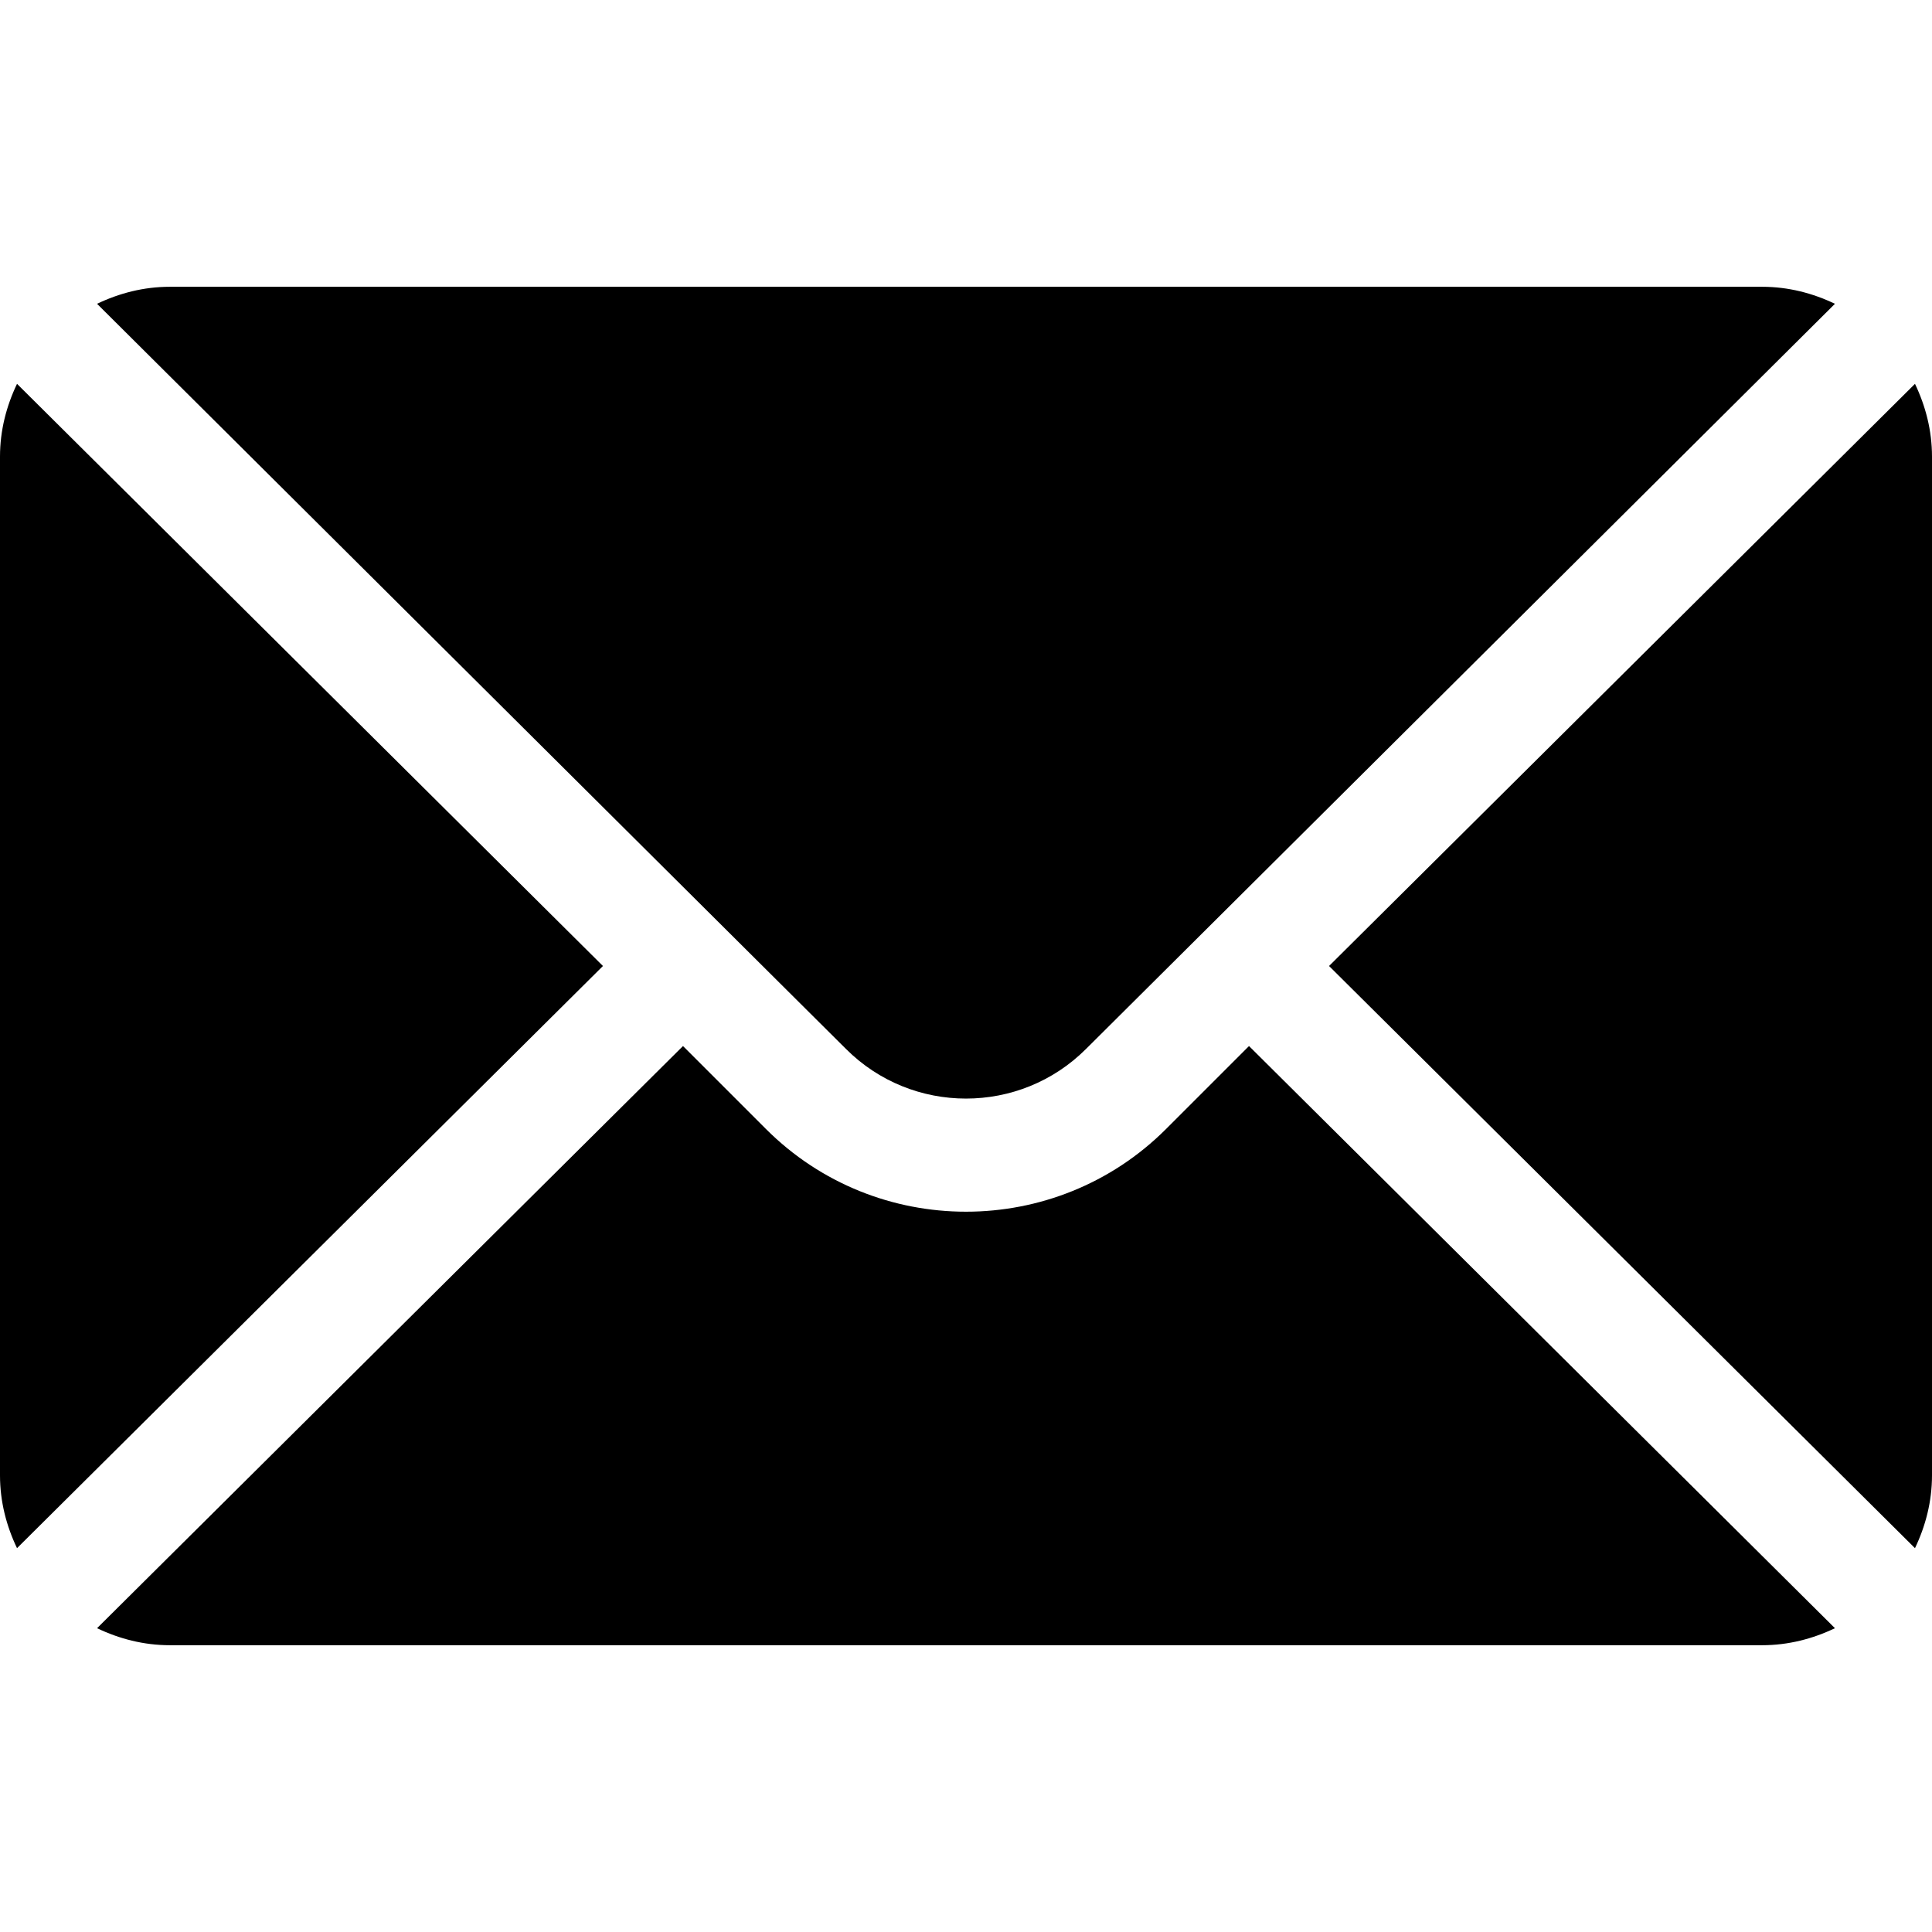
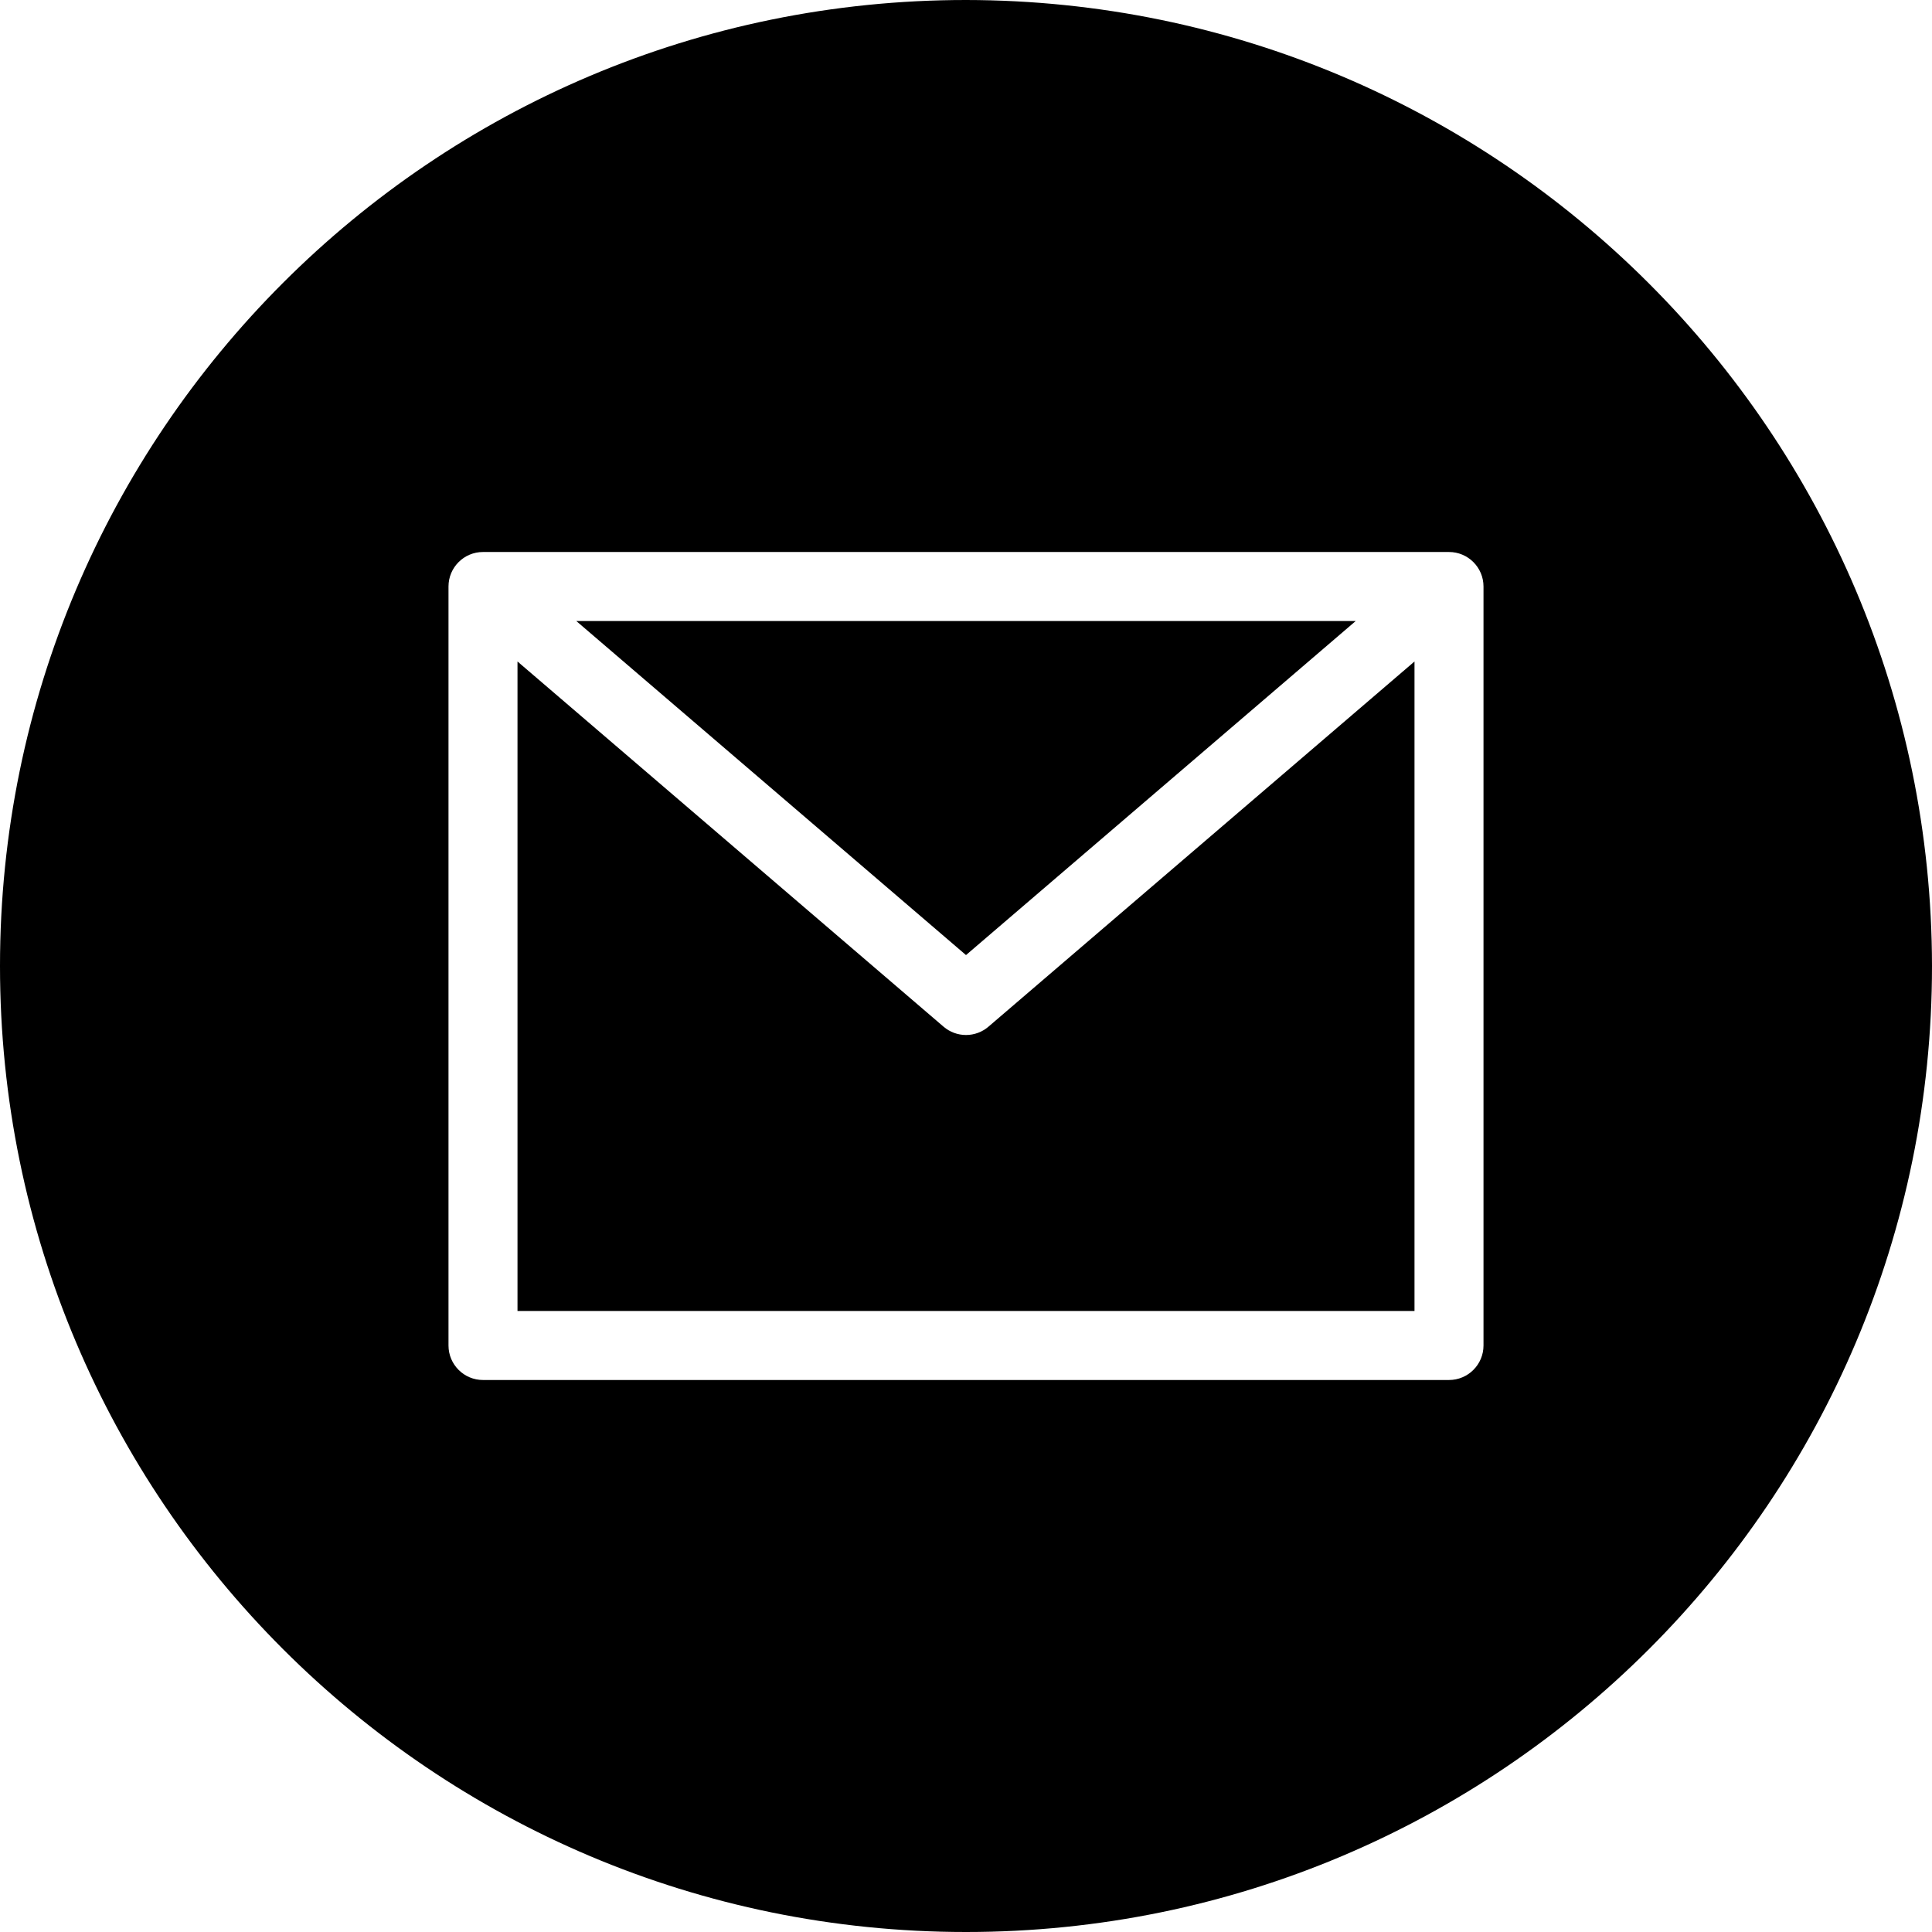
- <svg xmlns="http://www.w3.org/2000/svg" version="1.1" id="Capa_1" x="0px" y="0px" viewBox="0 0 512 512" style="enable-background:new 0 0 512 512;" xml:space="preserve">
-   <g>
-     <g>
-       <path d="M507.49,101.721L352.211,256L507.49,410.279c2.807-5.867,4.51-12.353,4.51-19.279V121    C512,114.073,510.297,107.588,507.49,101.721z" />
-     </g>
-   </g>
-   <g>
-     <g>
-       <path d="M467,76H45c-6.927,0-13.412,1.703-19.279,4.51l198.463,197.463c17.548,17.548,46.084,17.548,63.632,0L486.279,80.51    C480.412,77.703,473.927,76,467,76z" />
-     </g>
-   </g>
-   <g>
-     <g>
-       <path d="M4.51,101.721C1.703,107.588,0,114.073,0,121v270c0,6.927,1.703,13.413,4.51,19.279L159.789,256L4.51,101.721z" />
-     </g>
-   </g>
-   <g>
-     <g>
-       <path d="M331,277.211l-21.973,21.973c-29.239,29.239-76.816,29.239-106.055,0L181,277.211L25.721,431.49    C31.588,434.297,38.073,436,45,436h422c6.927,0,13.412-1.703,19.279-4.51L331,277.211z" />
-     </g>
-   </g>
-   <g>
- </g>
-   <g>
- </g>
-   <g>
- </g>
-   <g>
- </g>
-   <g>
- </g>
-   <g>
- </g>
-   <g>
- </g>
-   <g>
- </g>
-   <g>
- </g>
-   <g>
- </g>
-   <g>
- </g>
-   <g>
- </g>
-   <g>
- </g>
-   <g>
- </g>
-   <g>
- </g>
+ <svg xmlns="http://www.w3.org/2000/svg" height="448pt" viewBox="0 0 448 448" width="448pt">
+   <path d="m314.375 144h-180.75l90.375 77.465zm0 0" />
+   <path d="m224 240c-1.91 0-3.758-.684-5.207-1.93l-98.793-84.68v150.609h208v-150.609l-98.793 84.68c-1.449 1.246-3.297 1.93-5.207 1.93zm0 0" />
+   <path d="m224 0c-123.711 0-224 100.289-224 224s100.289 224 224 224 224-100.289 224-224c-.141-123.652-100.348-223.859-224-224zm120 312c0 4.418-3.582 8-8 8h-224c-4.418 0-8-3.582-8-8v-176c0-4.418 3.582-8 8-8h224c4.418 0 8 3.582 8 8zm0 0" />
</svg>
